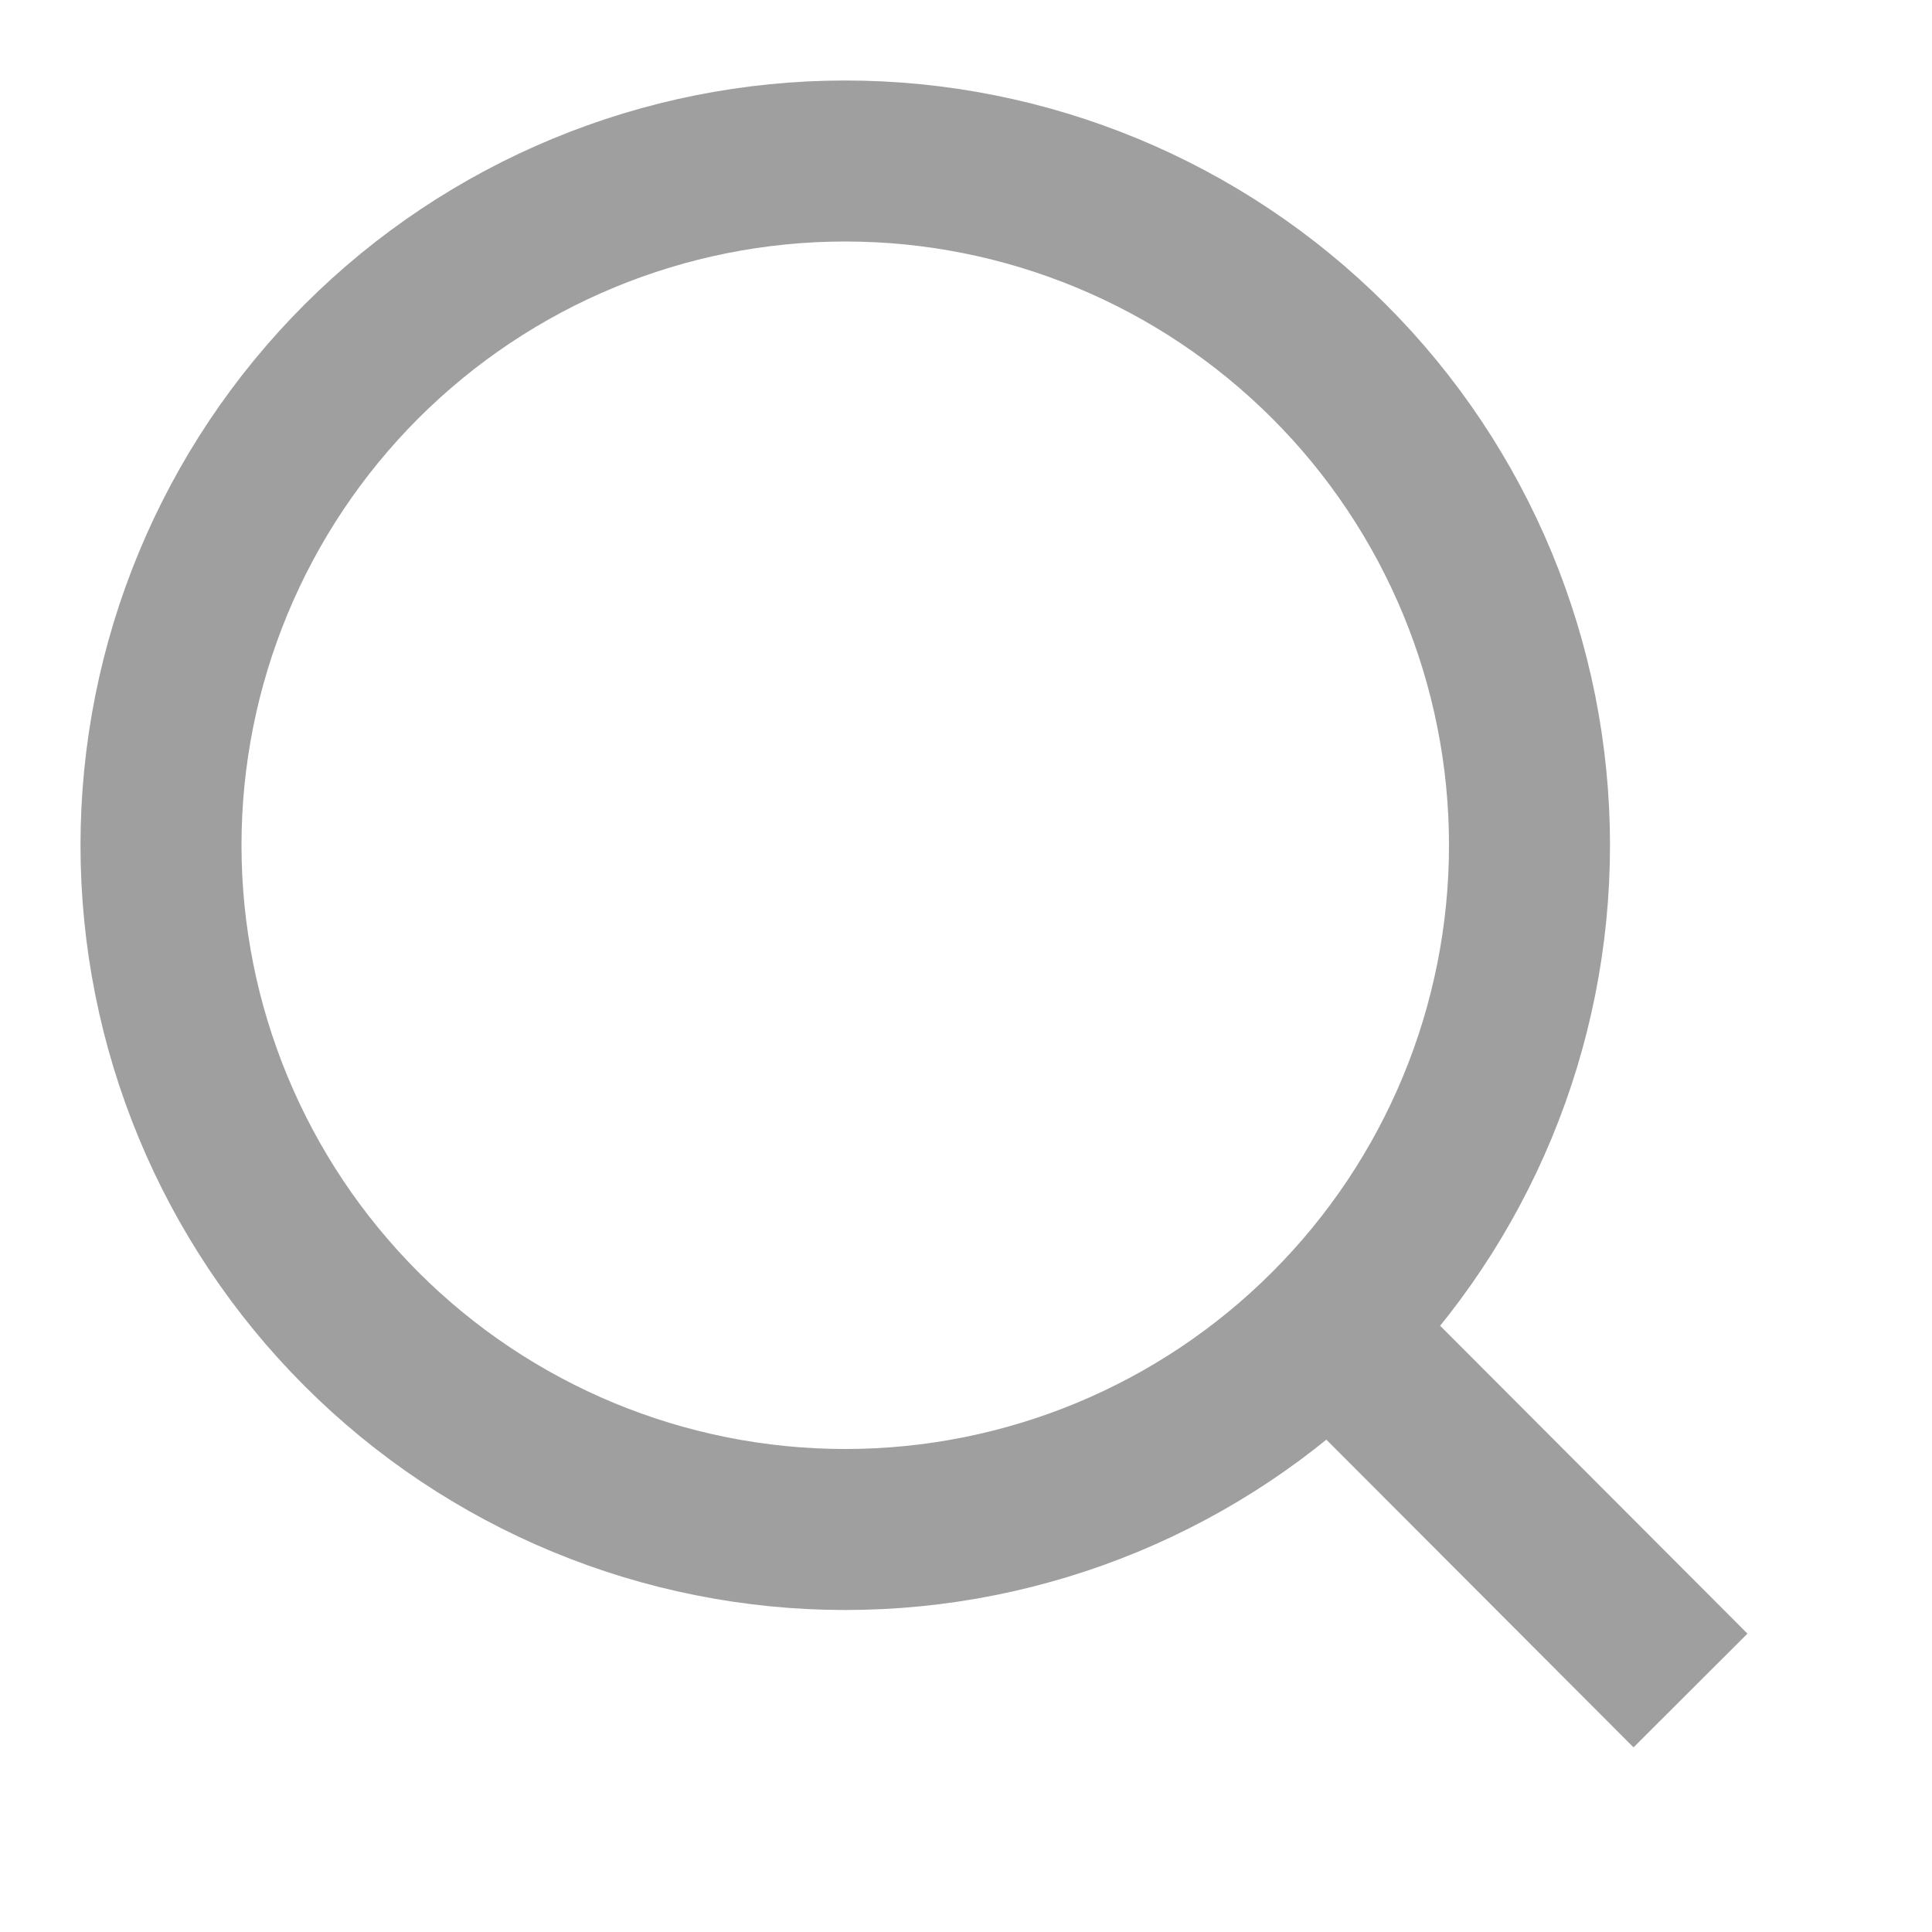
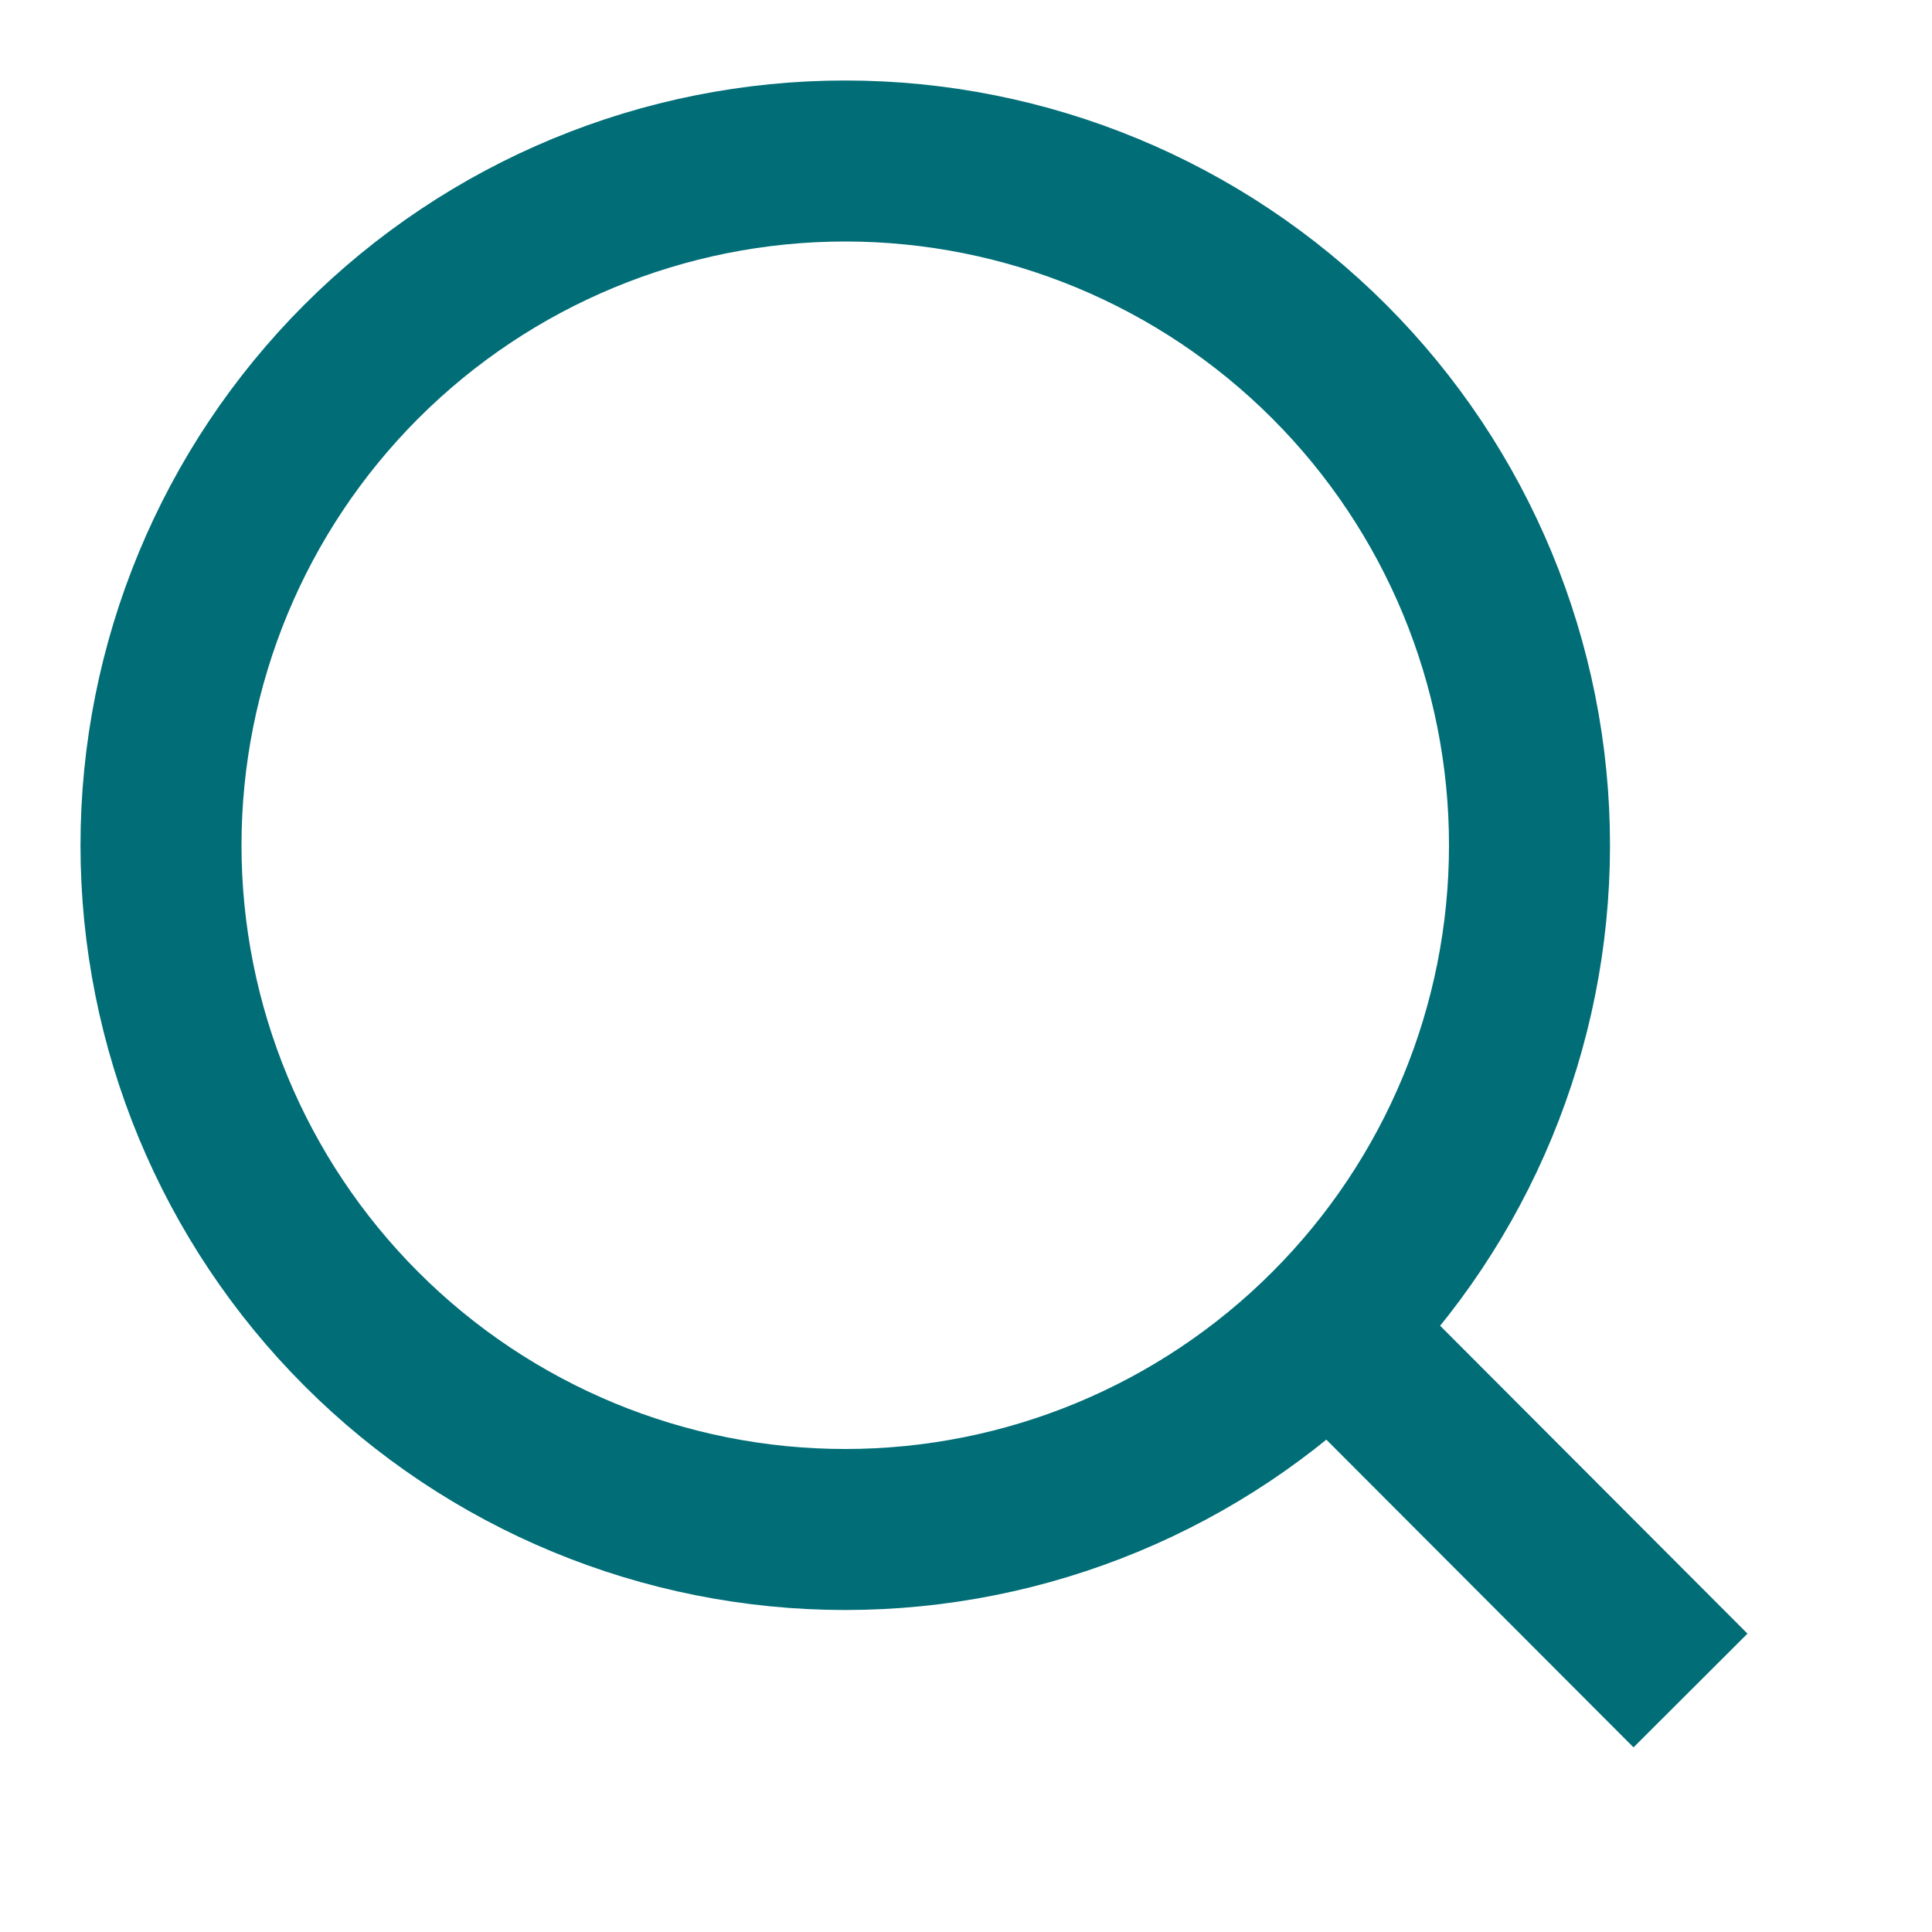
<svg xmlns="http://www.w3.org/2000/svg" width="24" height="24" viewBox="0 0 24 24" fill="none">
-   <path d="M21 21L16.514 16.506L21 21ZM19 10.5C19 12.754 18.105 14.916 16.51 16.51C14.916 18.105 12.754 19 10.5 19C8.246 19 6.084 18.105 4.49 16.51C2.896 14.916 2 12.754 2 10.5C2 8.246 2.896 6.084 4.49 4.49C6.084 2.896 8.246 2 10.5 2C12.754 2 14.916 2.896 16.51 4.49C18.105 6.084 19 8.246 19 10.5V10.5Z" stroke="#9F9F9F" stroke-width="2" stroke-linecap="round" />
+   <path d="M21 21L16.514 16.506L21 21ZM19 10.5C19 12.754 18.105 14.916 16.51 16.51C14.916 18.105 12.754 19 10.5 19C8.246 19 6.084 18.105 4.49 16.51C2.896 14.916 2 12.754 2 10.5C2 8.246 2.896 6.084 4.49 4.49C6.084 2.896 8.246 2 10.5 2C12.754 2 14.916 2.896 16.51 4.49C18.105 6.084 19 8.246 19 10.5V10.5Z" stroke="#006D77" stroke-width="2" stroke-linecap="round" />
</svg>
